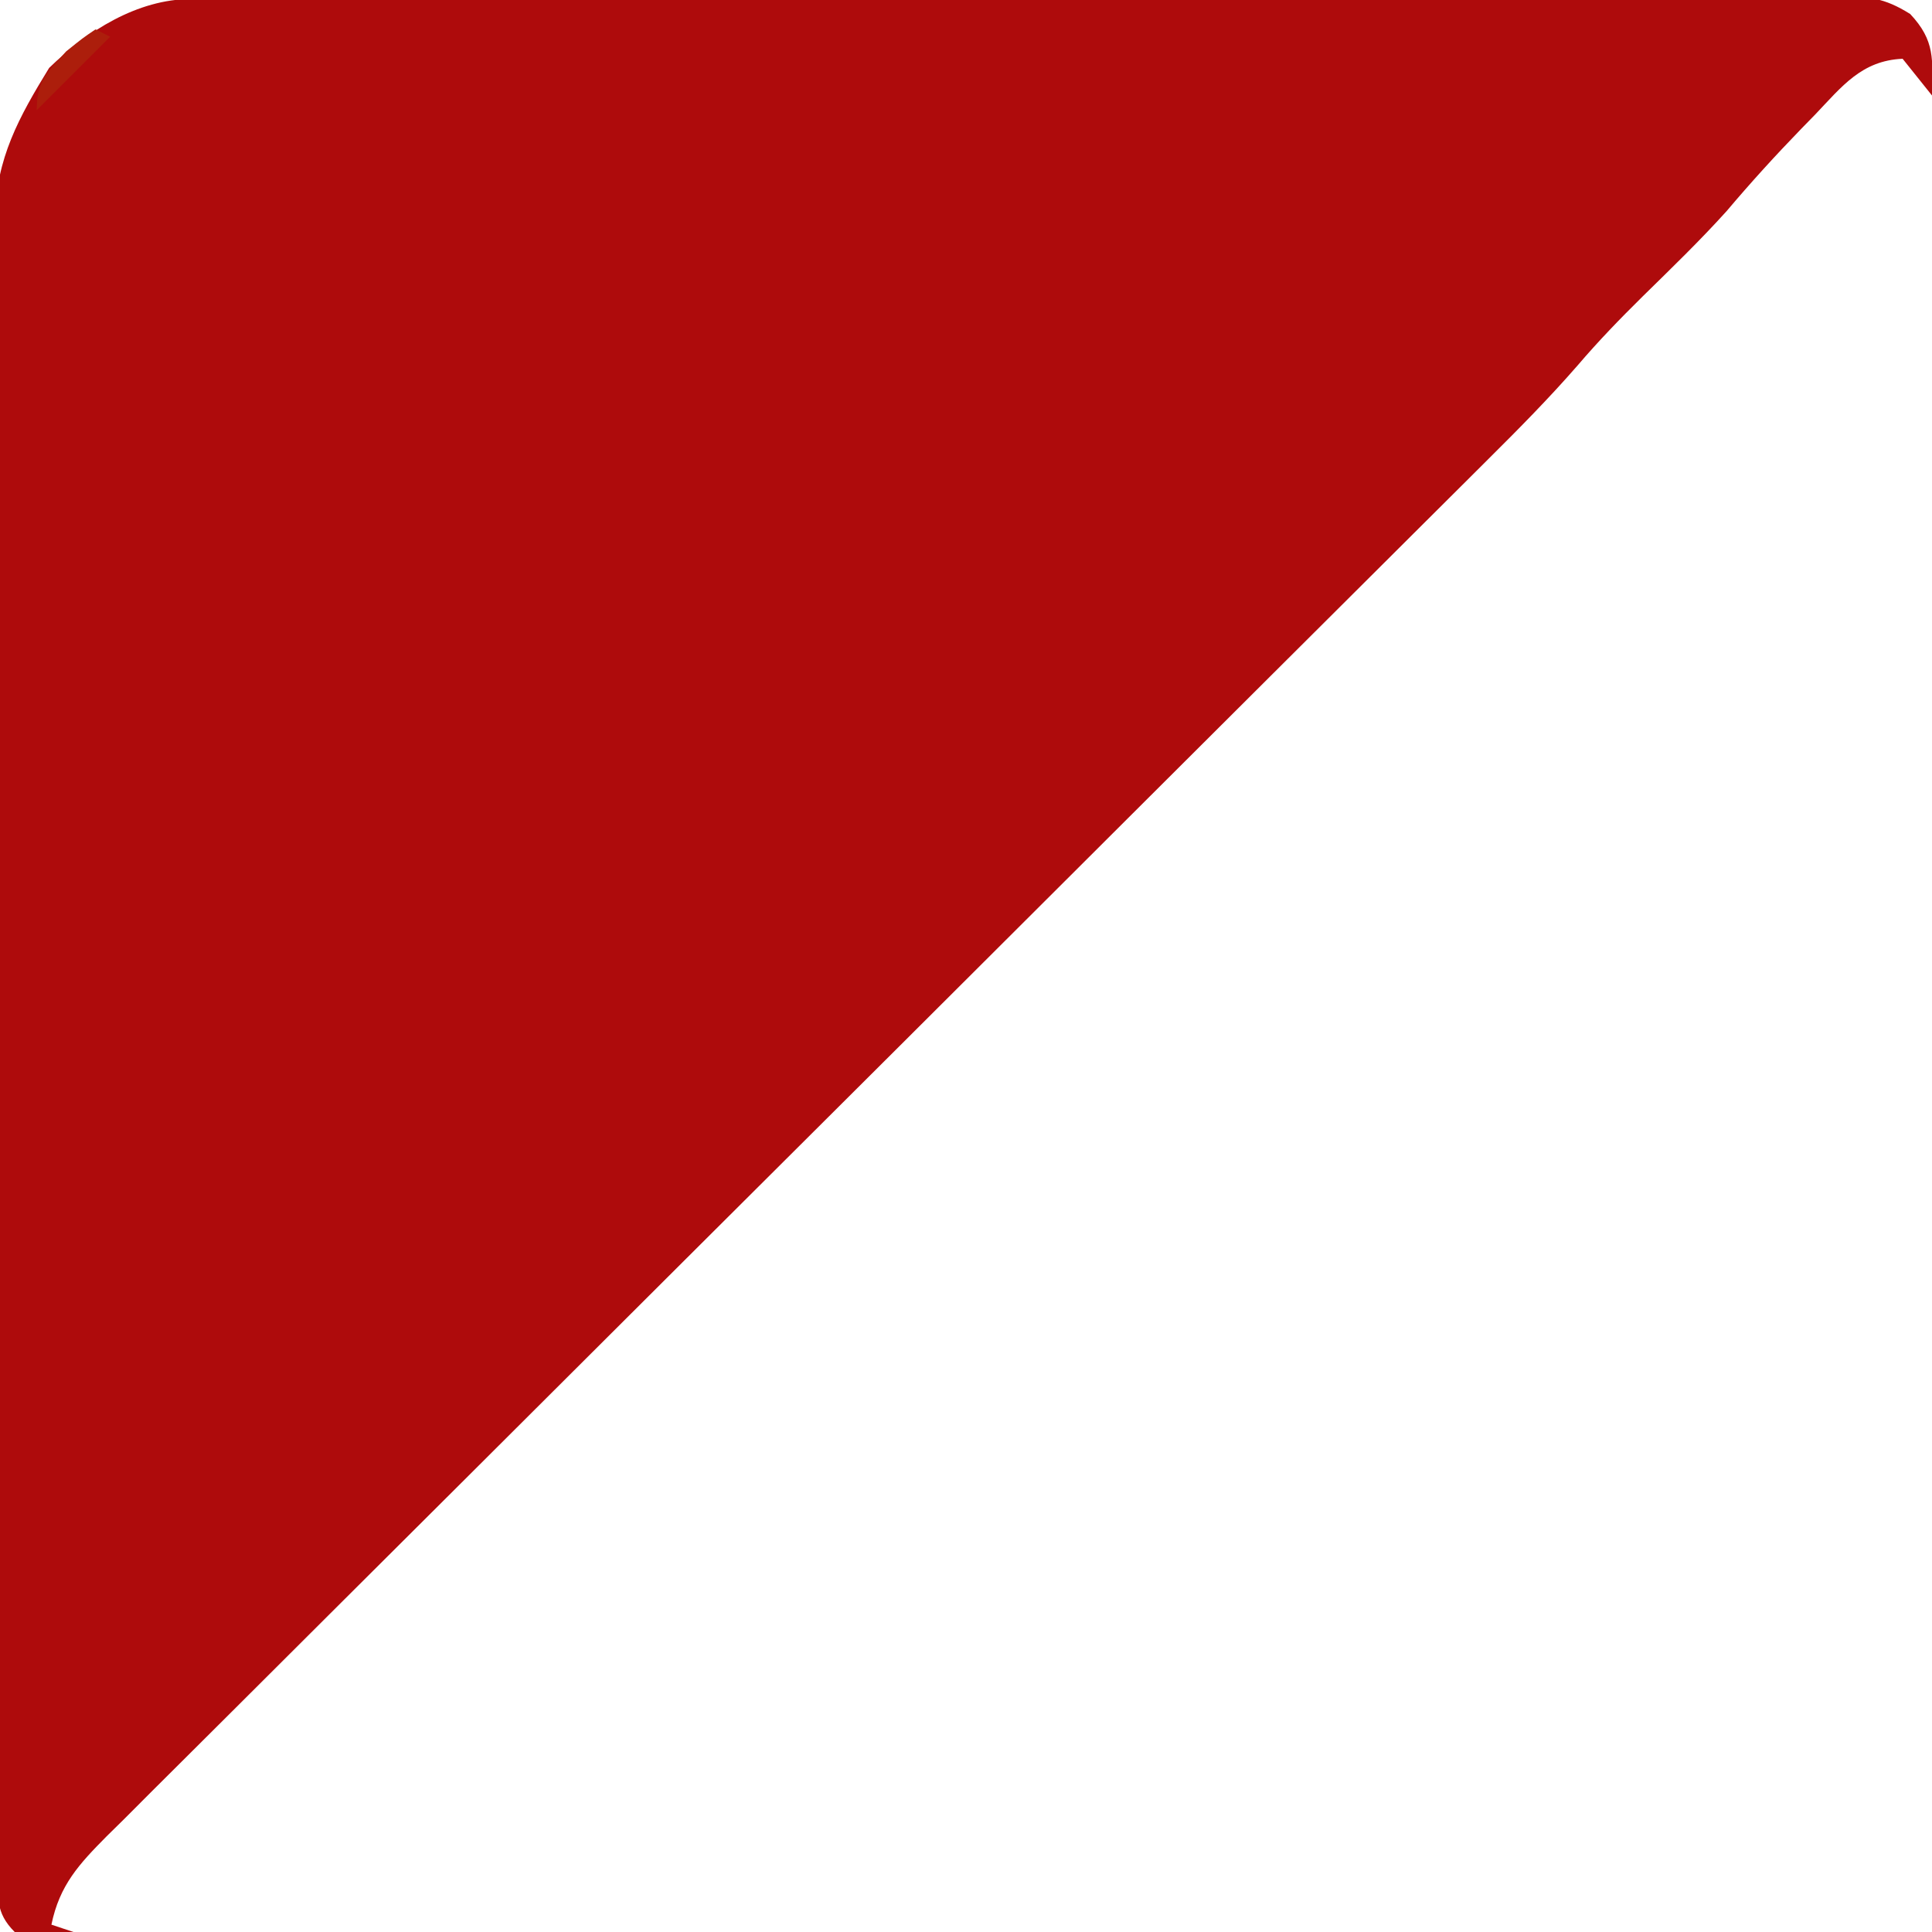
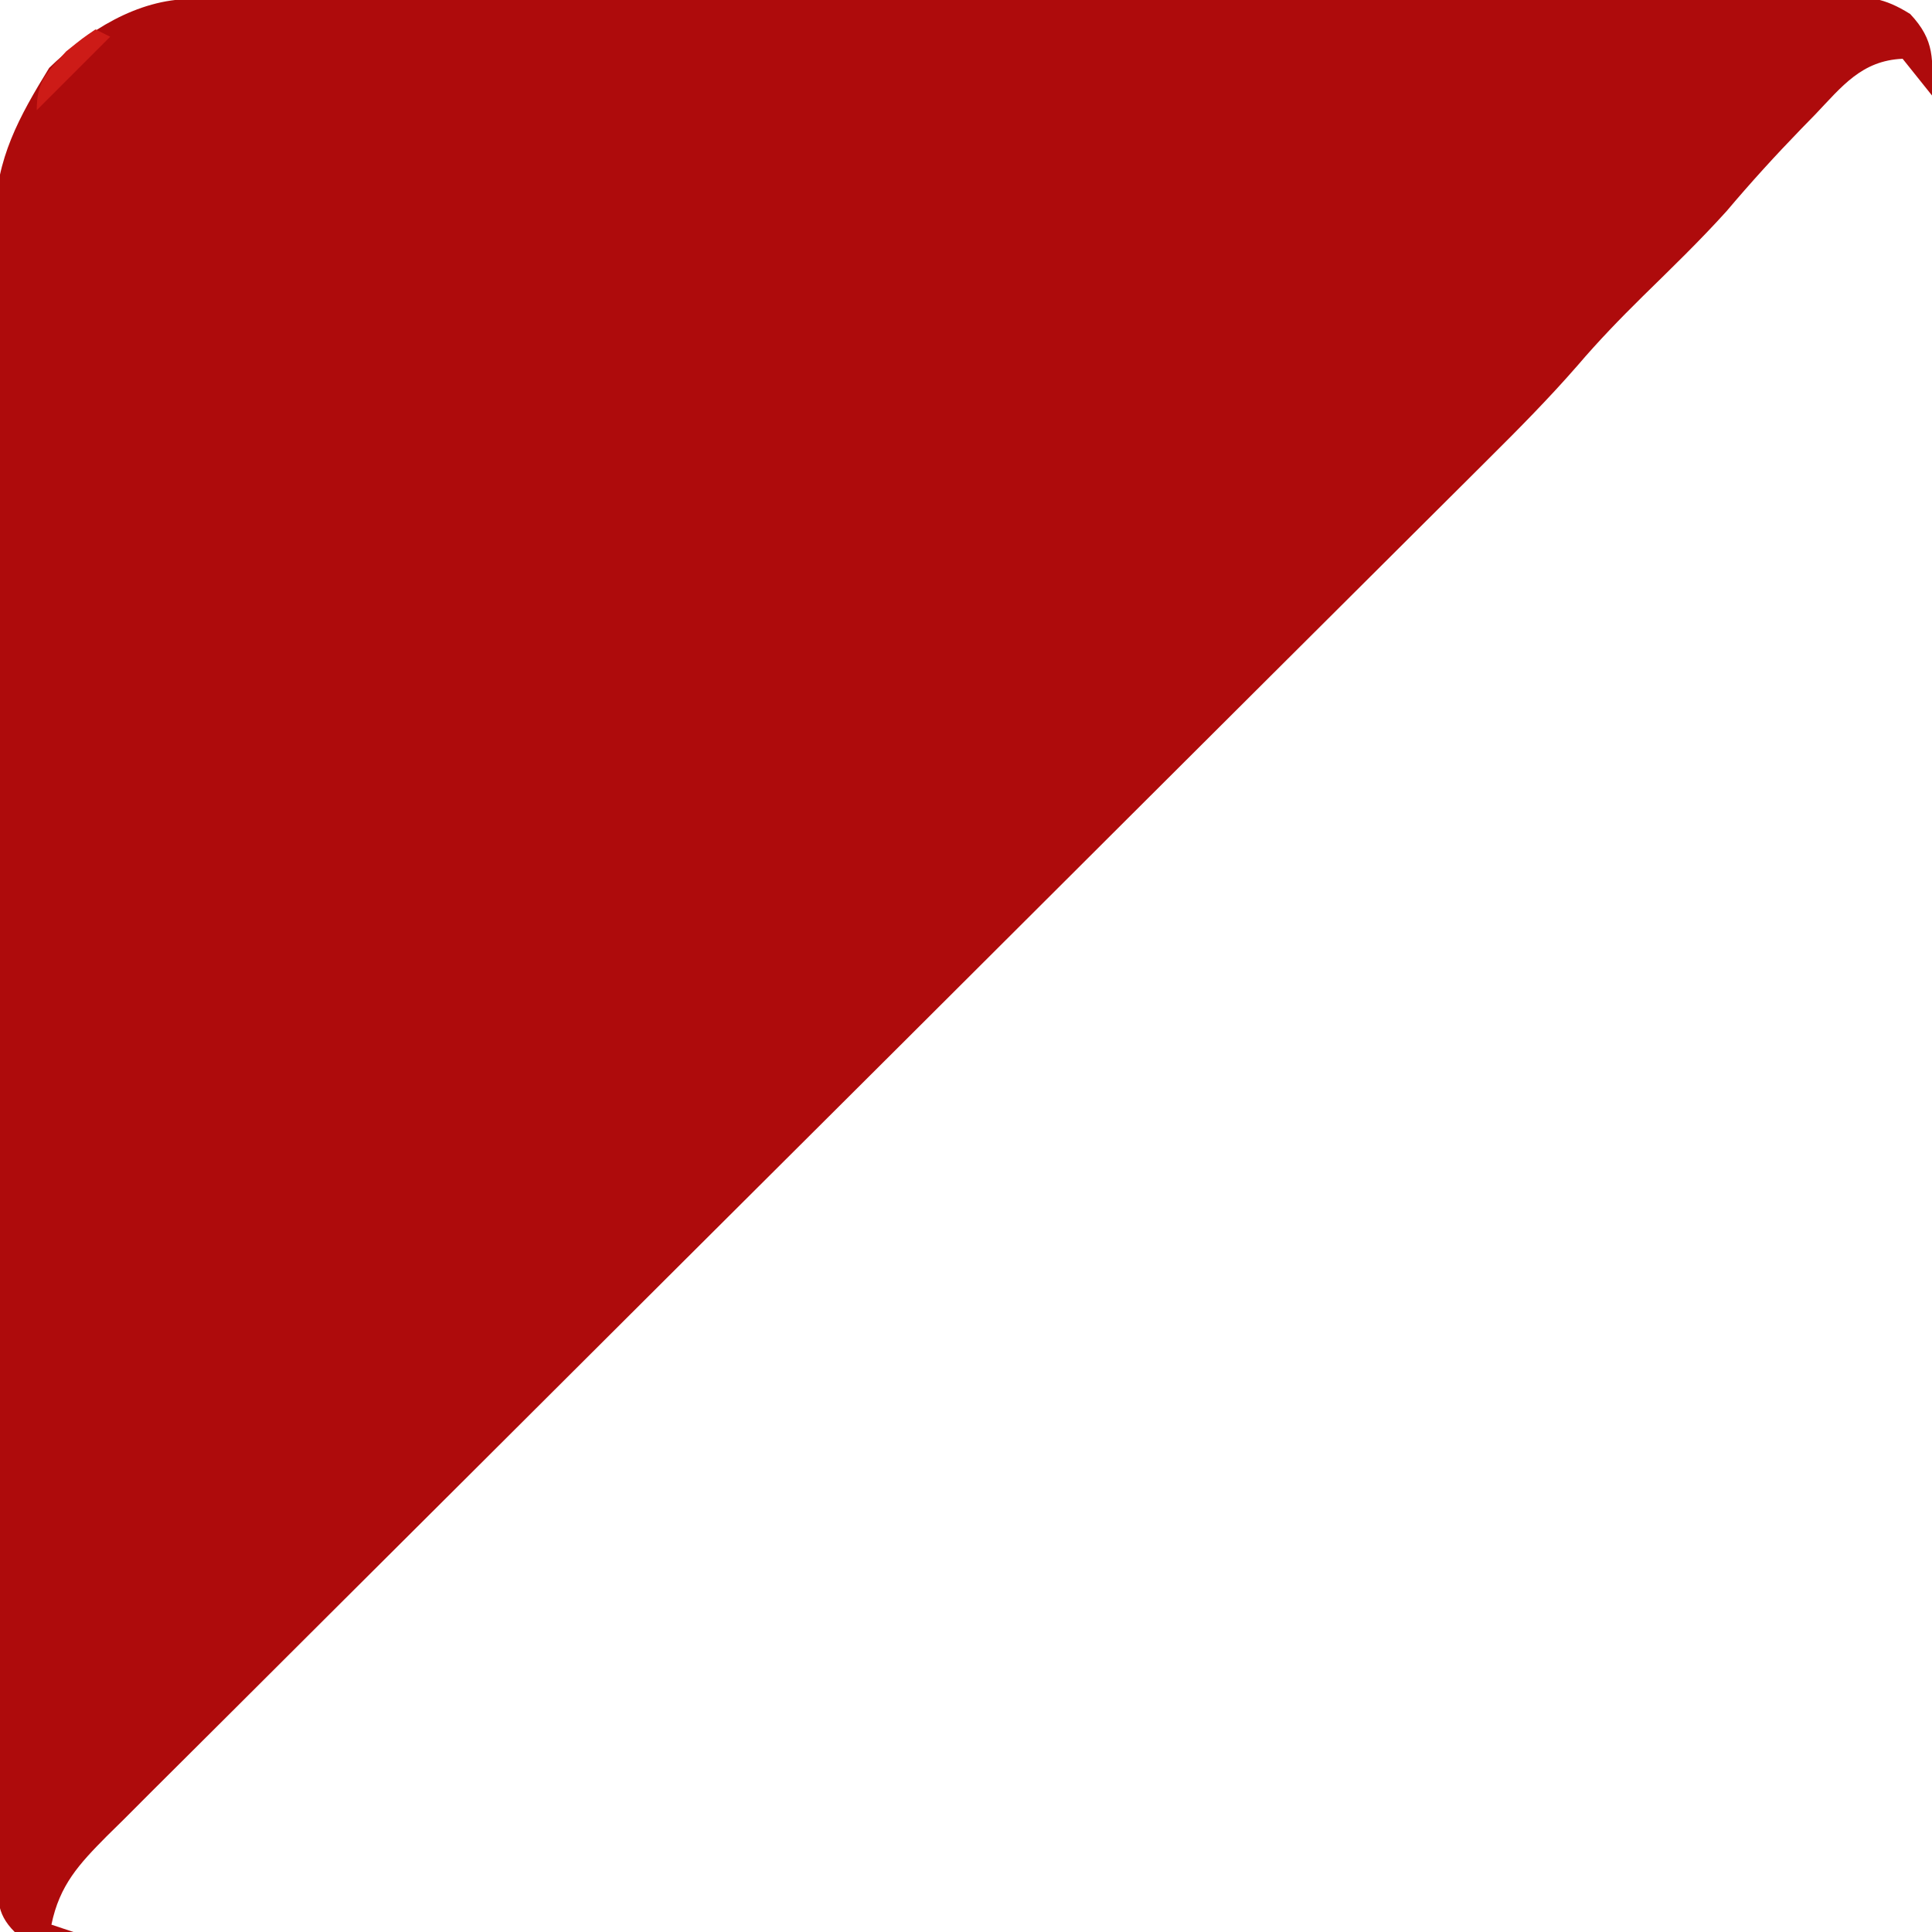
<svg xmlns="http://www.w3.org/2000/svg" version="1.1" width="263" height="263">
  <path d="M0 0 C1.232 -0.007 1.232 -0.007 2.489 -0.014 C3.392 -0.013 4.294 -0.013 5.223 -0.013 C6.182 -0.017 7.141 -0.02 8.128 -0.024 C11.355 -0.035 14.582 -0.039 17.808 -0.043 C20.116 -0.049 22.423 -0.056 24.731 -0.063 C31.01 -0.08 37.289 -0.091 43.568 -0.099 C47.488 -0.104 51.408 -0.11 55.327 -0.116 C66.179 -0.133 77.031 -0.148 87.883 -0.155 C90.698 -0.157 93.514 -0.159 96.329 -0.161 C97.029 -0.161 97.729 -0.162 98.45 -0.162 C109.792 -0.171 121.134 -0.196 132.476 -0.229 C144.118 -0.262 155.761 -0.279 167.404 -0.283 C173.941 -0.285 180.479 -0.294 187.017 -0.319 C193.164 -0.342 199.312 -0.347 205.46 -0.337 C207.718 -0.336 209.977 -0.342 212.236 -0.356 C215.315 -0.374 218.393 -0.367 221.472 -0.354 C222.37 -0.364 223.268 -0.375 224.193 -0.387 C228.323 -0.344 230.433 -0.206 234.006 2.04 C237.427 5.679 237.065 8.237 236.975 13.134 C234.995 10.659 234.995 10.659 232.975 8.134 C227.401 8.376 224.718 11.899 221.1 15.697 C220.472 16.34 219.844 16.983 219.197 17.646 C215.668 21.285 212.28 25.008 209.01 28.88 C205.365 32.917 201.45 36.698 197.567 40.505 C194.51 43.521 191.561 46.566 188.773 49.834 C184.862 54.327 180.704 58.53 176.478 62.725 C175.648 63.552 174.819 64.38 173.964 65.232 C171.683 67.507 169.399 69.78 167.114 72.052 C164.642 74.511 162.174 76.973 159.705 79.435 C155.434 83.693 151.16 87.95 146.886 92.206 C140.13 98.934 133.381 105.667 126.632 112.401 C124.32 114.708 122.008 117.015 119.696 119.322 C119.118 119.898 118.54 120.475 117.945 121.068 C111.382 127.617 104.818 134.165 98.253 140.712 C97.353 141.609 97.353 141.609 96.436 142.524 C86.703 152.23 76.965 161.93 67.225 171.629 C57.217 181.596 47.217 191.57 37.223 201.55 C31.062 207.703 24.895 213.849 18.72 219.987 C14.493 224.19 10.273 228.4 6.059 232.616 C3.627 235.048 1.192 237.477 -1.251 239.897 C-3.898 242.521 -6.532 245.158 -9.163 247.798 C-9.939 248.561 -10.714 249.324 -11.513 250.11 C-15.254 253.891 -17.919 256.745 -19.025 262.134 C-18.035 262.464 -17.045 262.794 -16.025 263.134 C-22.08 263.33 -22.08 263.33 -24.025 263.134 C-26.724 260.436 -26.276 258.334 -26.307 254.667 C-26.304 253.75 -26.302 252.833 -26.299 251.888 C-26.305 250.917 -26.31 249.946 -26.315 248.946 C-26.33 245.673 -26.331 242.4 -26.332 239.126 C-26.339 236.788 -26.348 234.449 -26.357 232.11 C-26.379 225.74 -26.388 219.37 -26.393 213 C-26.396 209.021 -26.403 205.041 -26.41 201.062 C-26.429 190.043 -26.446 179.023 -26.449 168.003 C-26.449 167.297 -26.449 166.592 -26.449 165.864 C-26.45 164.434 -26.45 163.003 -26.45 161.573 C-26.45 160.863 -26.451 160.152 -26.451 159.421 C-26.451 158.71 -26.451 157.999 -26.451 157.266 C-26.455 145.759 -26.482 134.253 -26.519 122.746 C-26.557 110.928 -26.577 99.11 -26.577 87.293 C-26.578 80.659 -26.587 74.026 -26.615 67.392 C-26.641 61.148 -26.643 54.903 -26.627 48.659 C-26.626 46.37 -26.632 44.081 -26.648 41.792 C-26.669 38.66 -26.658 35.529 -26.64 32.397 C-26.653 31.497 -26.666 30.598 -26.68 29.671 C-26.575 21.715 -23.426 16.047 -19.338 9.384 C-14.179 4.365 -7.338 0.018 0 0 Z " fill="#AE0B0C" transform="translate(26.02526,-0.1342211)" />
-   <path d="M0 0 C0.66 0.33 1.32 0.66 2 1 C-1.3 4.3 -4.6 7.6 -8 11 C-8 7.023 -6.62 5.911 -4 3 C-1.75 1.188 -1.75 1.188 0 0 Z " fill="#AC1E0C" transform="translate(13,4)" />
+   <path d="M0 0 C0.66 0.33 1.32 0.66 2 1 C-1.3 4.3 -4.6 7.6 -8 11 C-8 7.023 -6.62 5.911 -4 3 C-1.75 1.188 -1.75 1.188 0 0 Z " fill="#cd1b17" transform="translate(13,4)" />
</svg>
